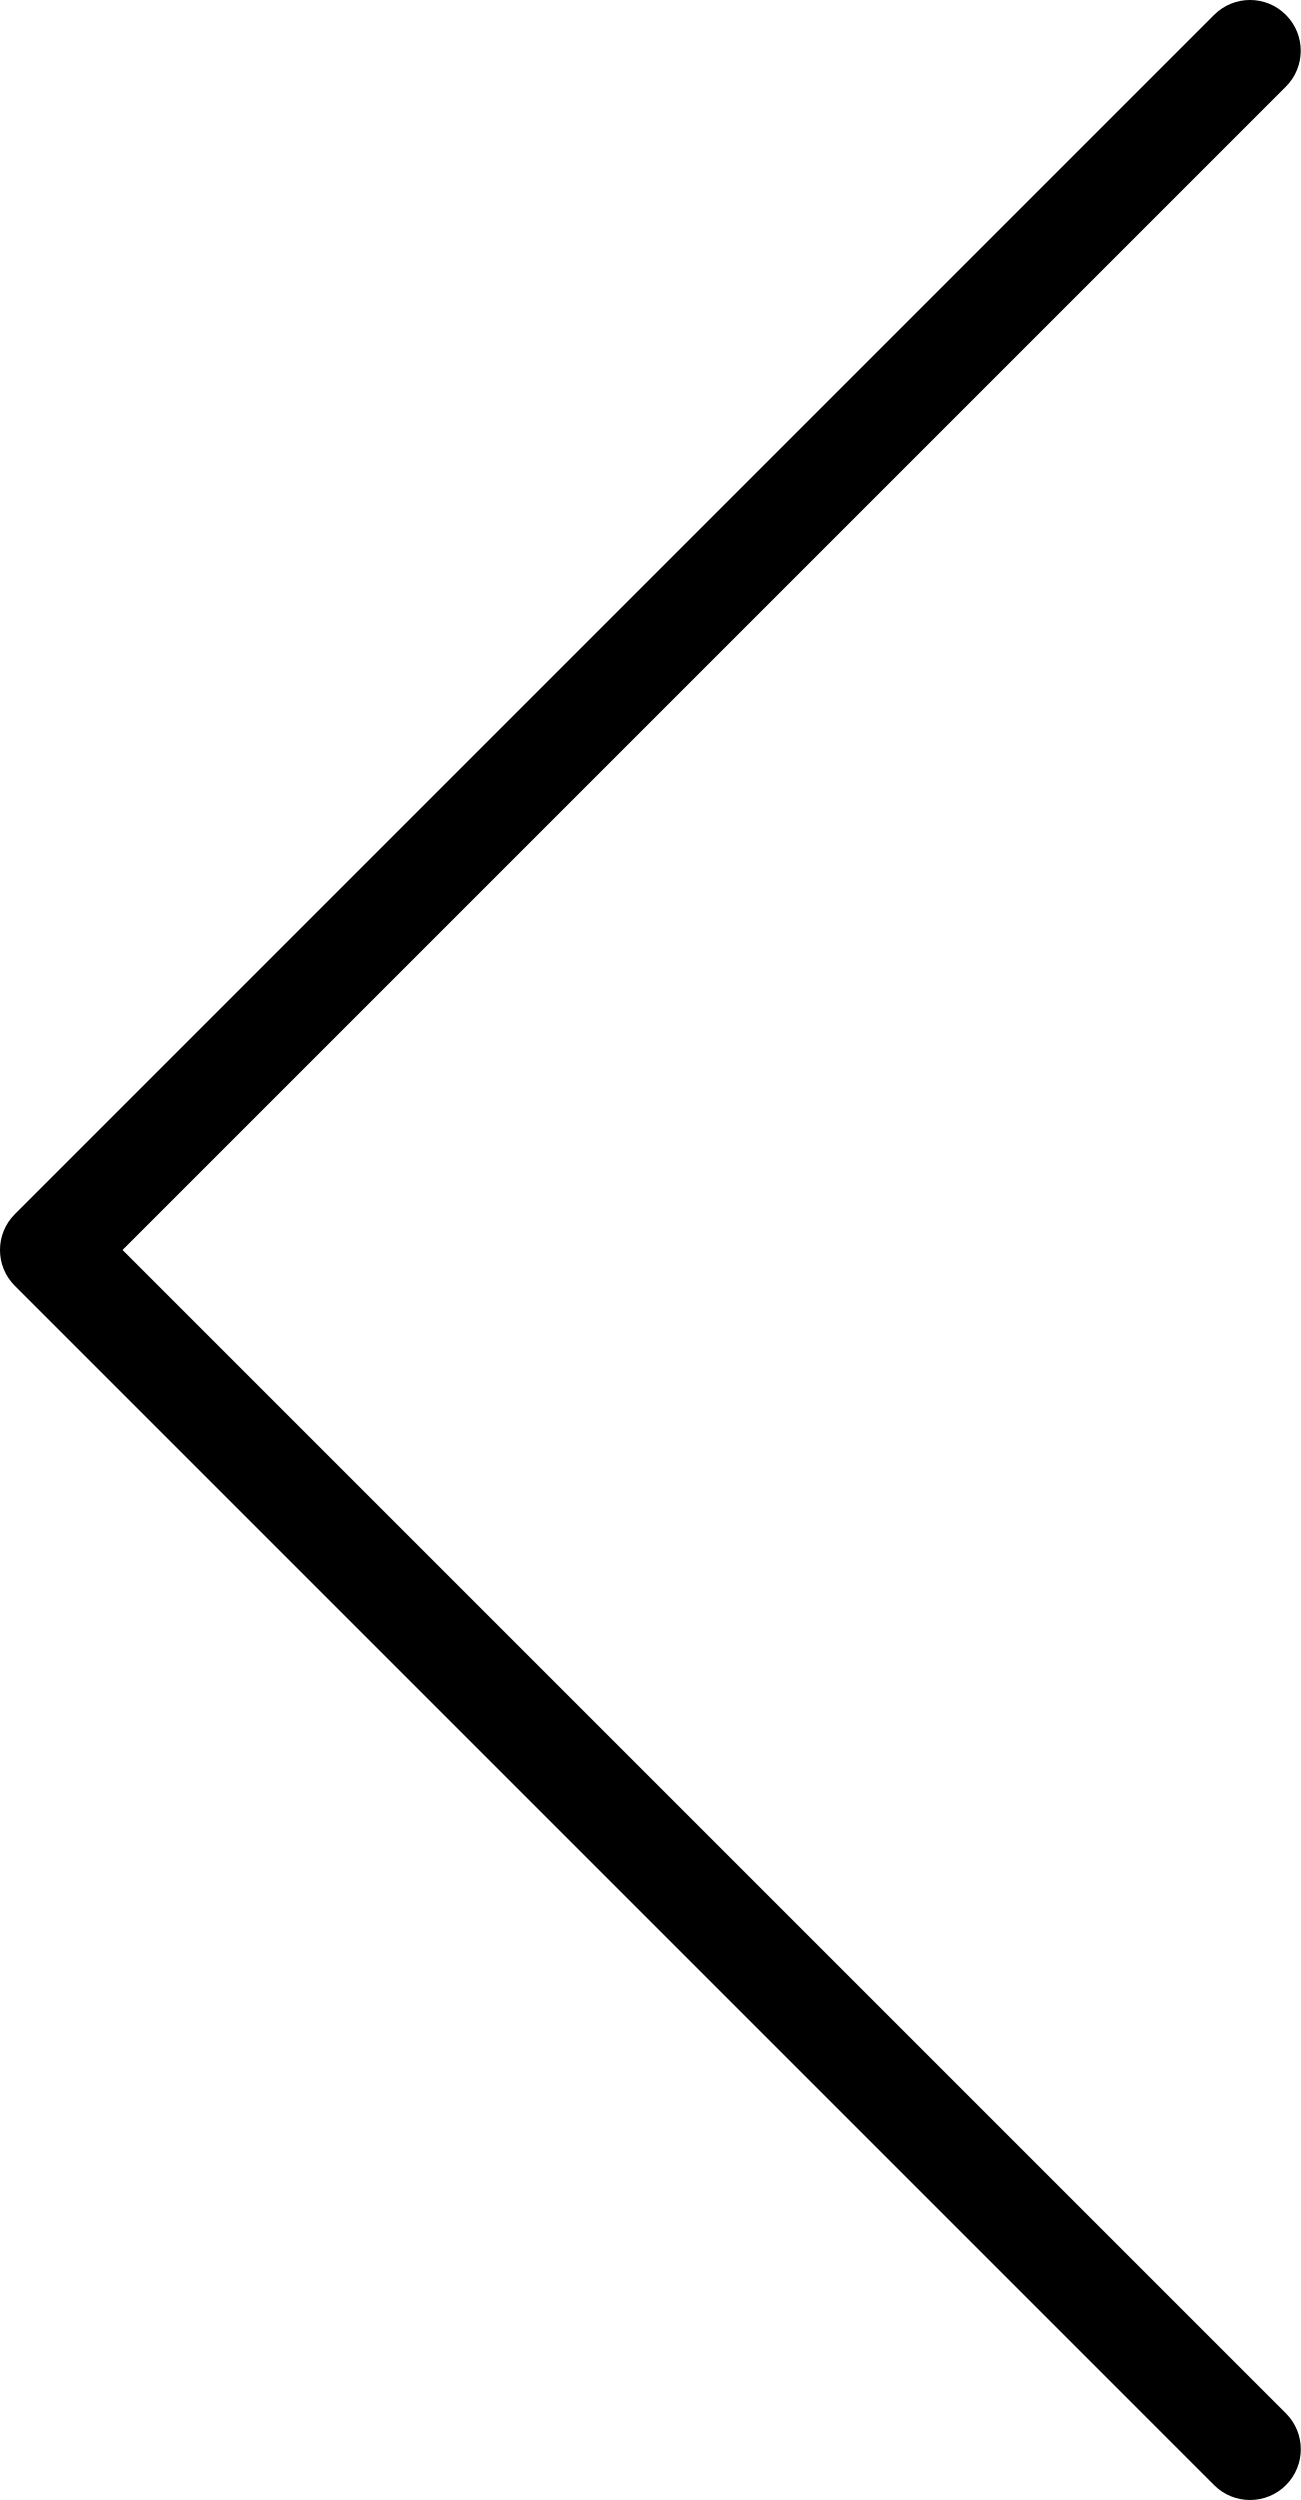
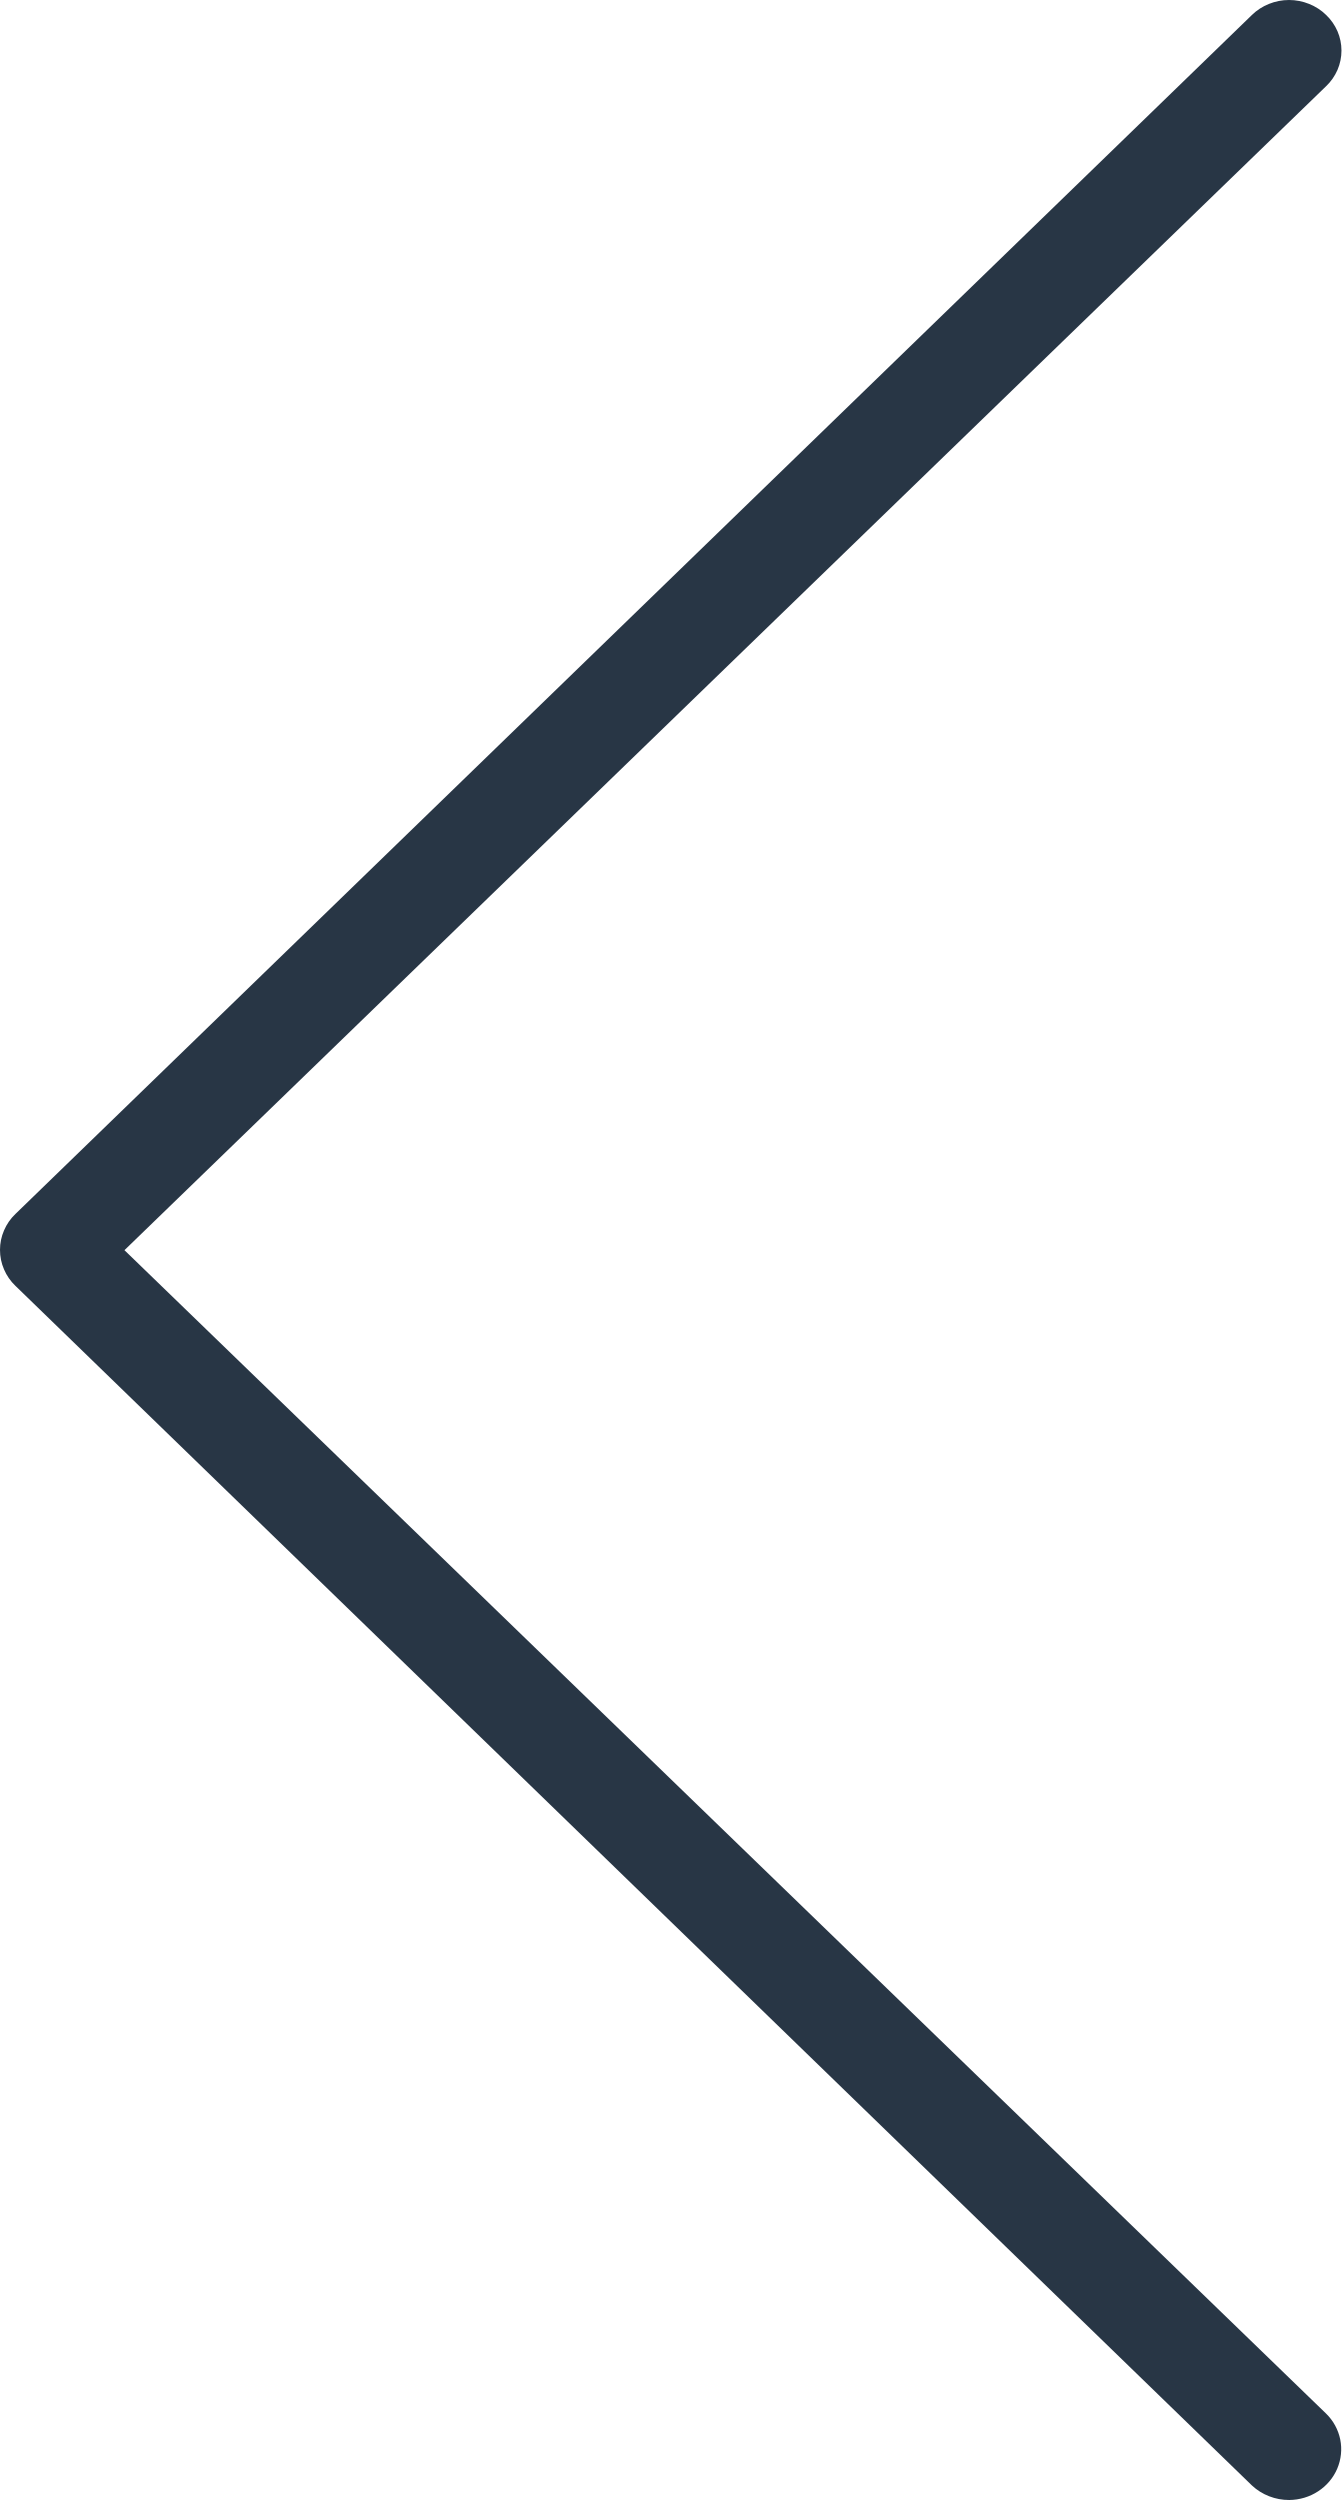
- <svg xmlns="http://www.w3.org/2000/svg" version="1.1" id="Layer_1" x="0px" y="0px" width="21.706px" height="41.719px" viewBox="0 0 21.706 41.719" enable-background="new 0 0 21.706 41.719" xml:space="preserve">
-   <path d="M2.045,20.859L21.458,1.446c0.331-0.331,0.331-0.867,0-1.198c-0.33-0.331-0.867-0.331-1.197,0L0.248,20.261 c-0.331,0.33-0.331,0.867,0,1.197l20.013,20.013c0.164,0.165,0.382,0.248,0.599,0.248s0.434-0.083,0.599-0.248 c0.331-0.331,0.331-0.867,0-1.198L2.045,20.859z" />
+ <svg xmlns="http://www.w3.org/2000/svg" width="22" height="41" viewBox="0 0 22 41" fill="none">
+   <path d="M2.041 20.503L21.748 1.414C21.828 1.338 21.891 1.247 21.935 1.146C21.978 1.046 22 0.938 22 0.83C22 0.721 21.978 0.613 21.935 0.513C21.891 0.412 21.828 0.321 21.748 0.245C21.669 0.167 21.574 0.106 21.469 0.064C21.365 0.022 21.253 0 21.14 0C21.027 0 20.915 0.022 20.811 0.064C20.706 0.106 20.612 0.167 20.532 0.245L0.253 19.909C0.172 19.986 0.109 20.078 0.066 20.179C0.022 20.28 0 20.389 0 20.498C0 20.608 0.022 20.717 0.066 20.818C0.109 20.919 0.172 21.011 0.253 21.088L20.532 40.762C20.697 40.916 20.917 41.001 21.145 41C21.314 40.998 21.478 40.949 21.618 40.857C21.758 40.766 21.867 40.636 21.931 40.485C21.995 40.334 22.012 40.168 21.98 40.007C21.947 39.847 21.867 39.699 21.748 39.583L2.041 20.503Z" fill="#283645" />
</svg>
